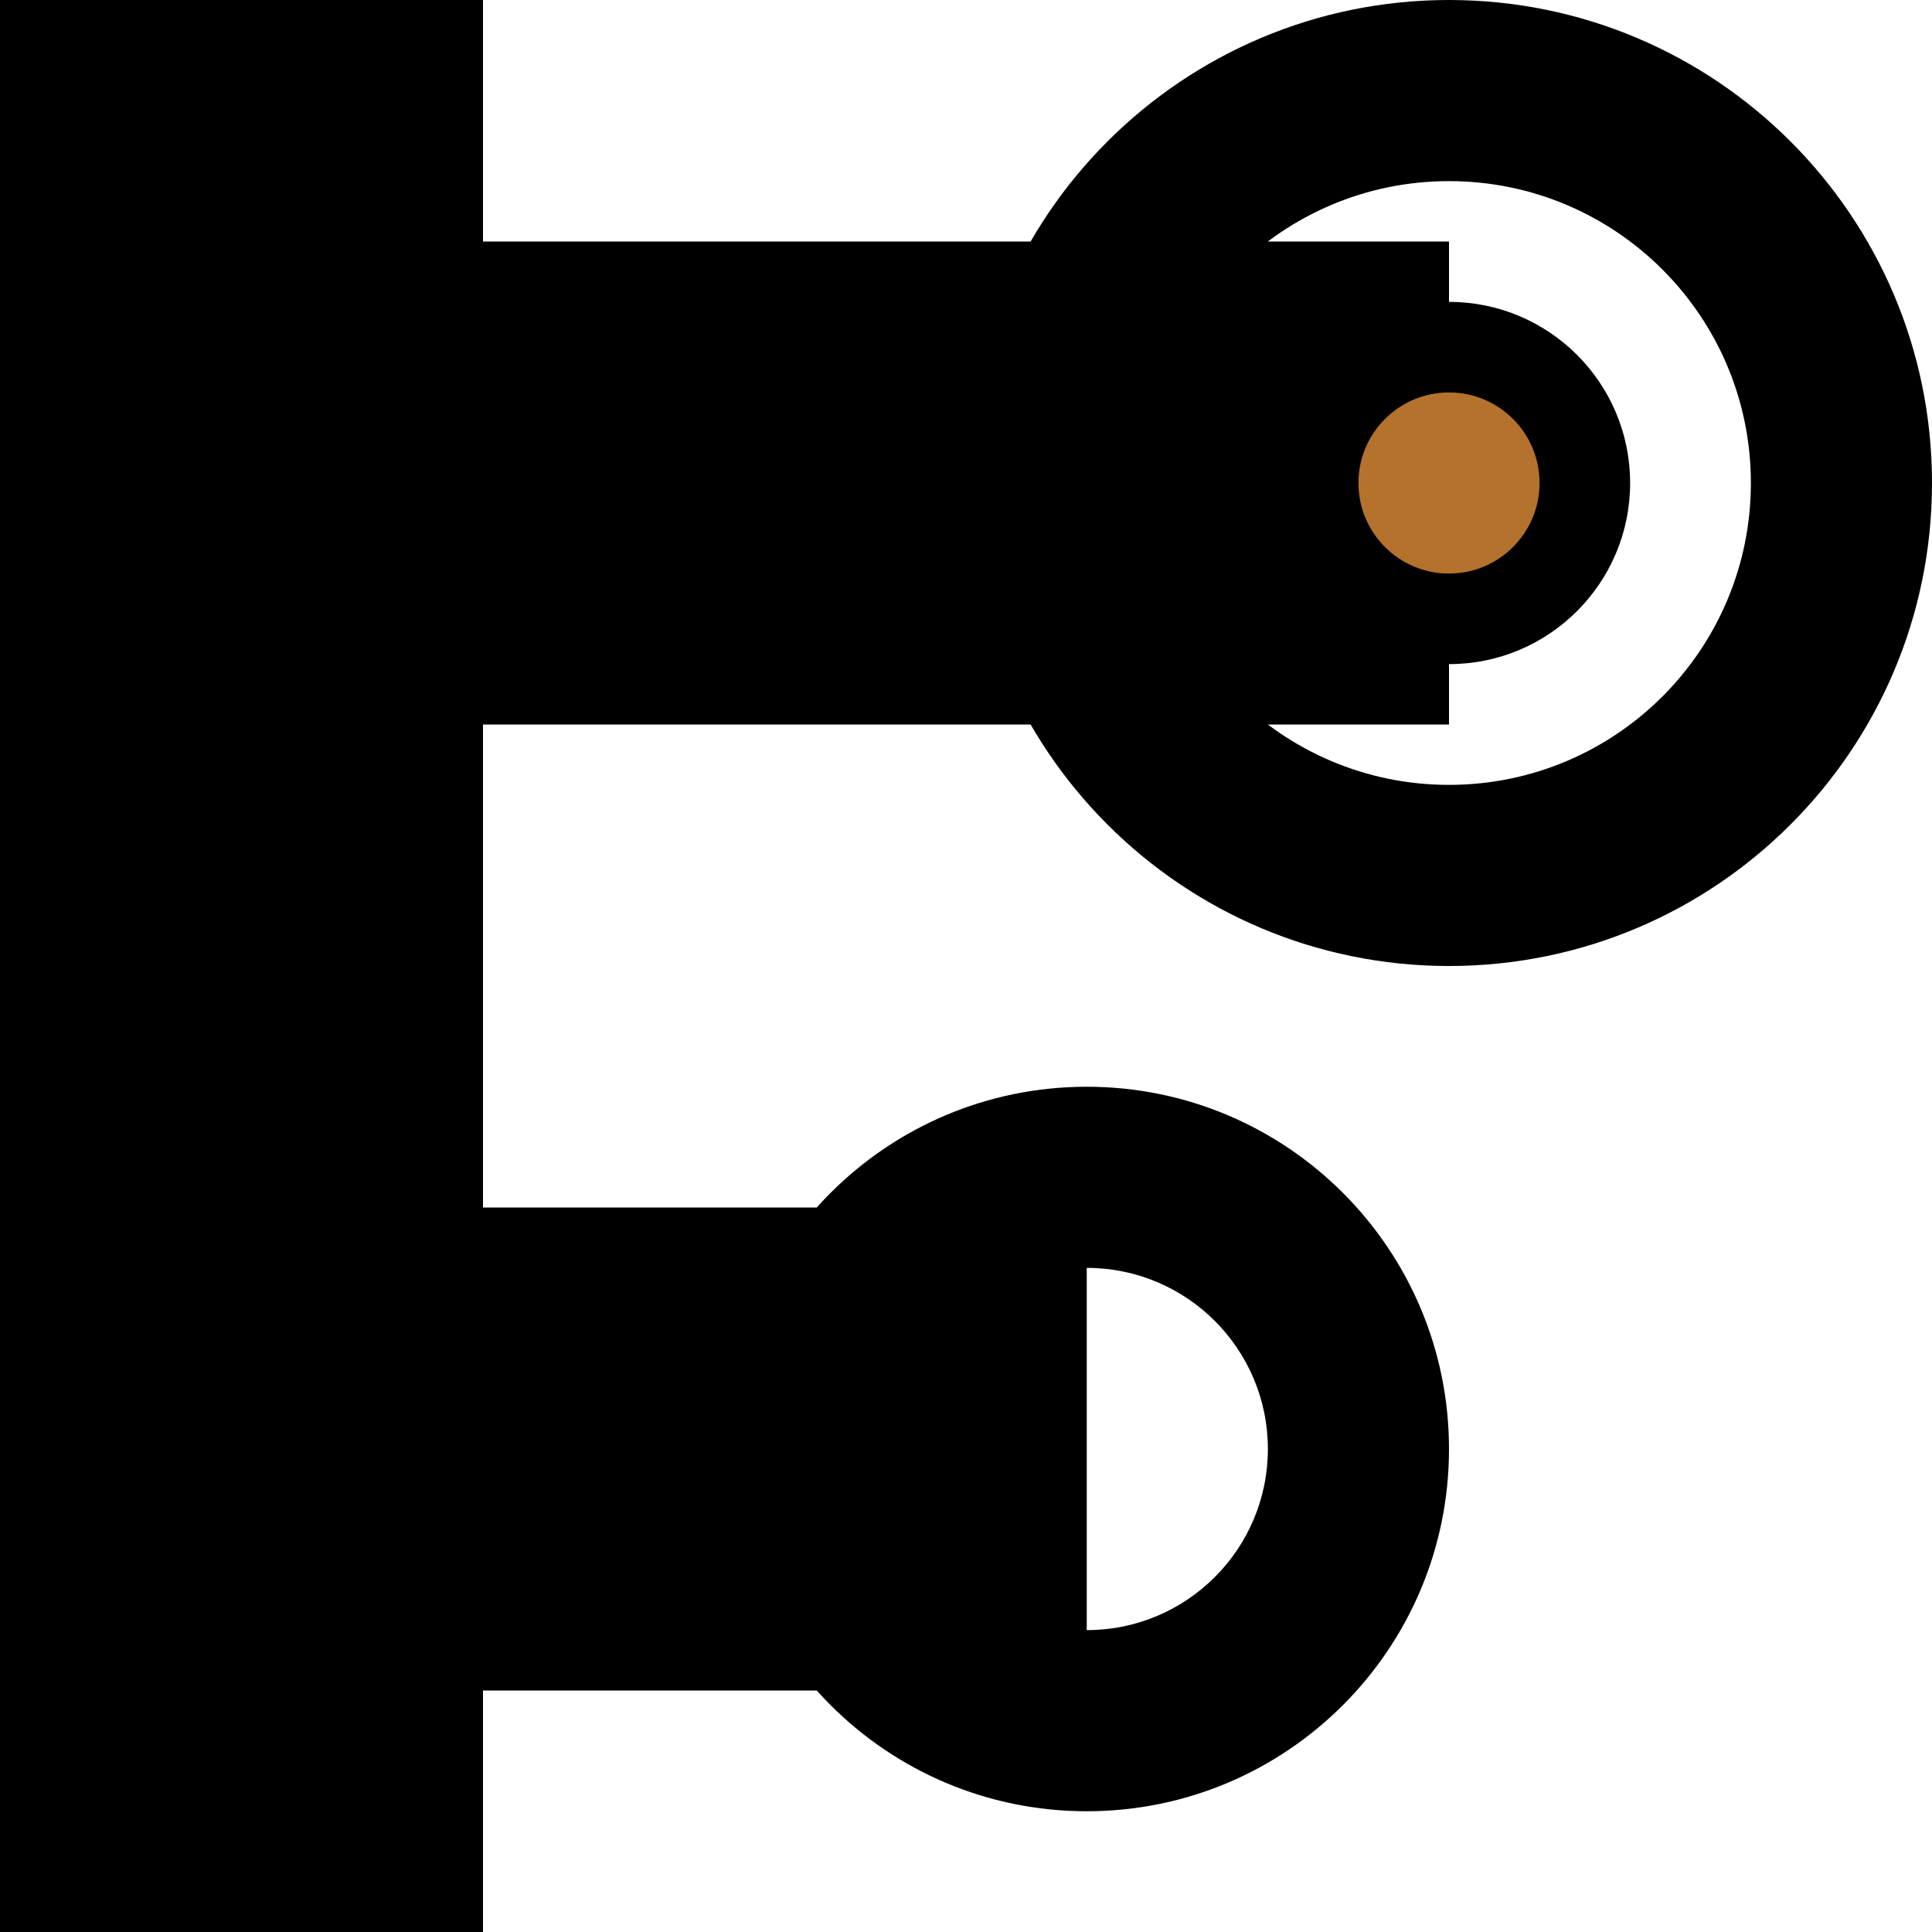
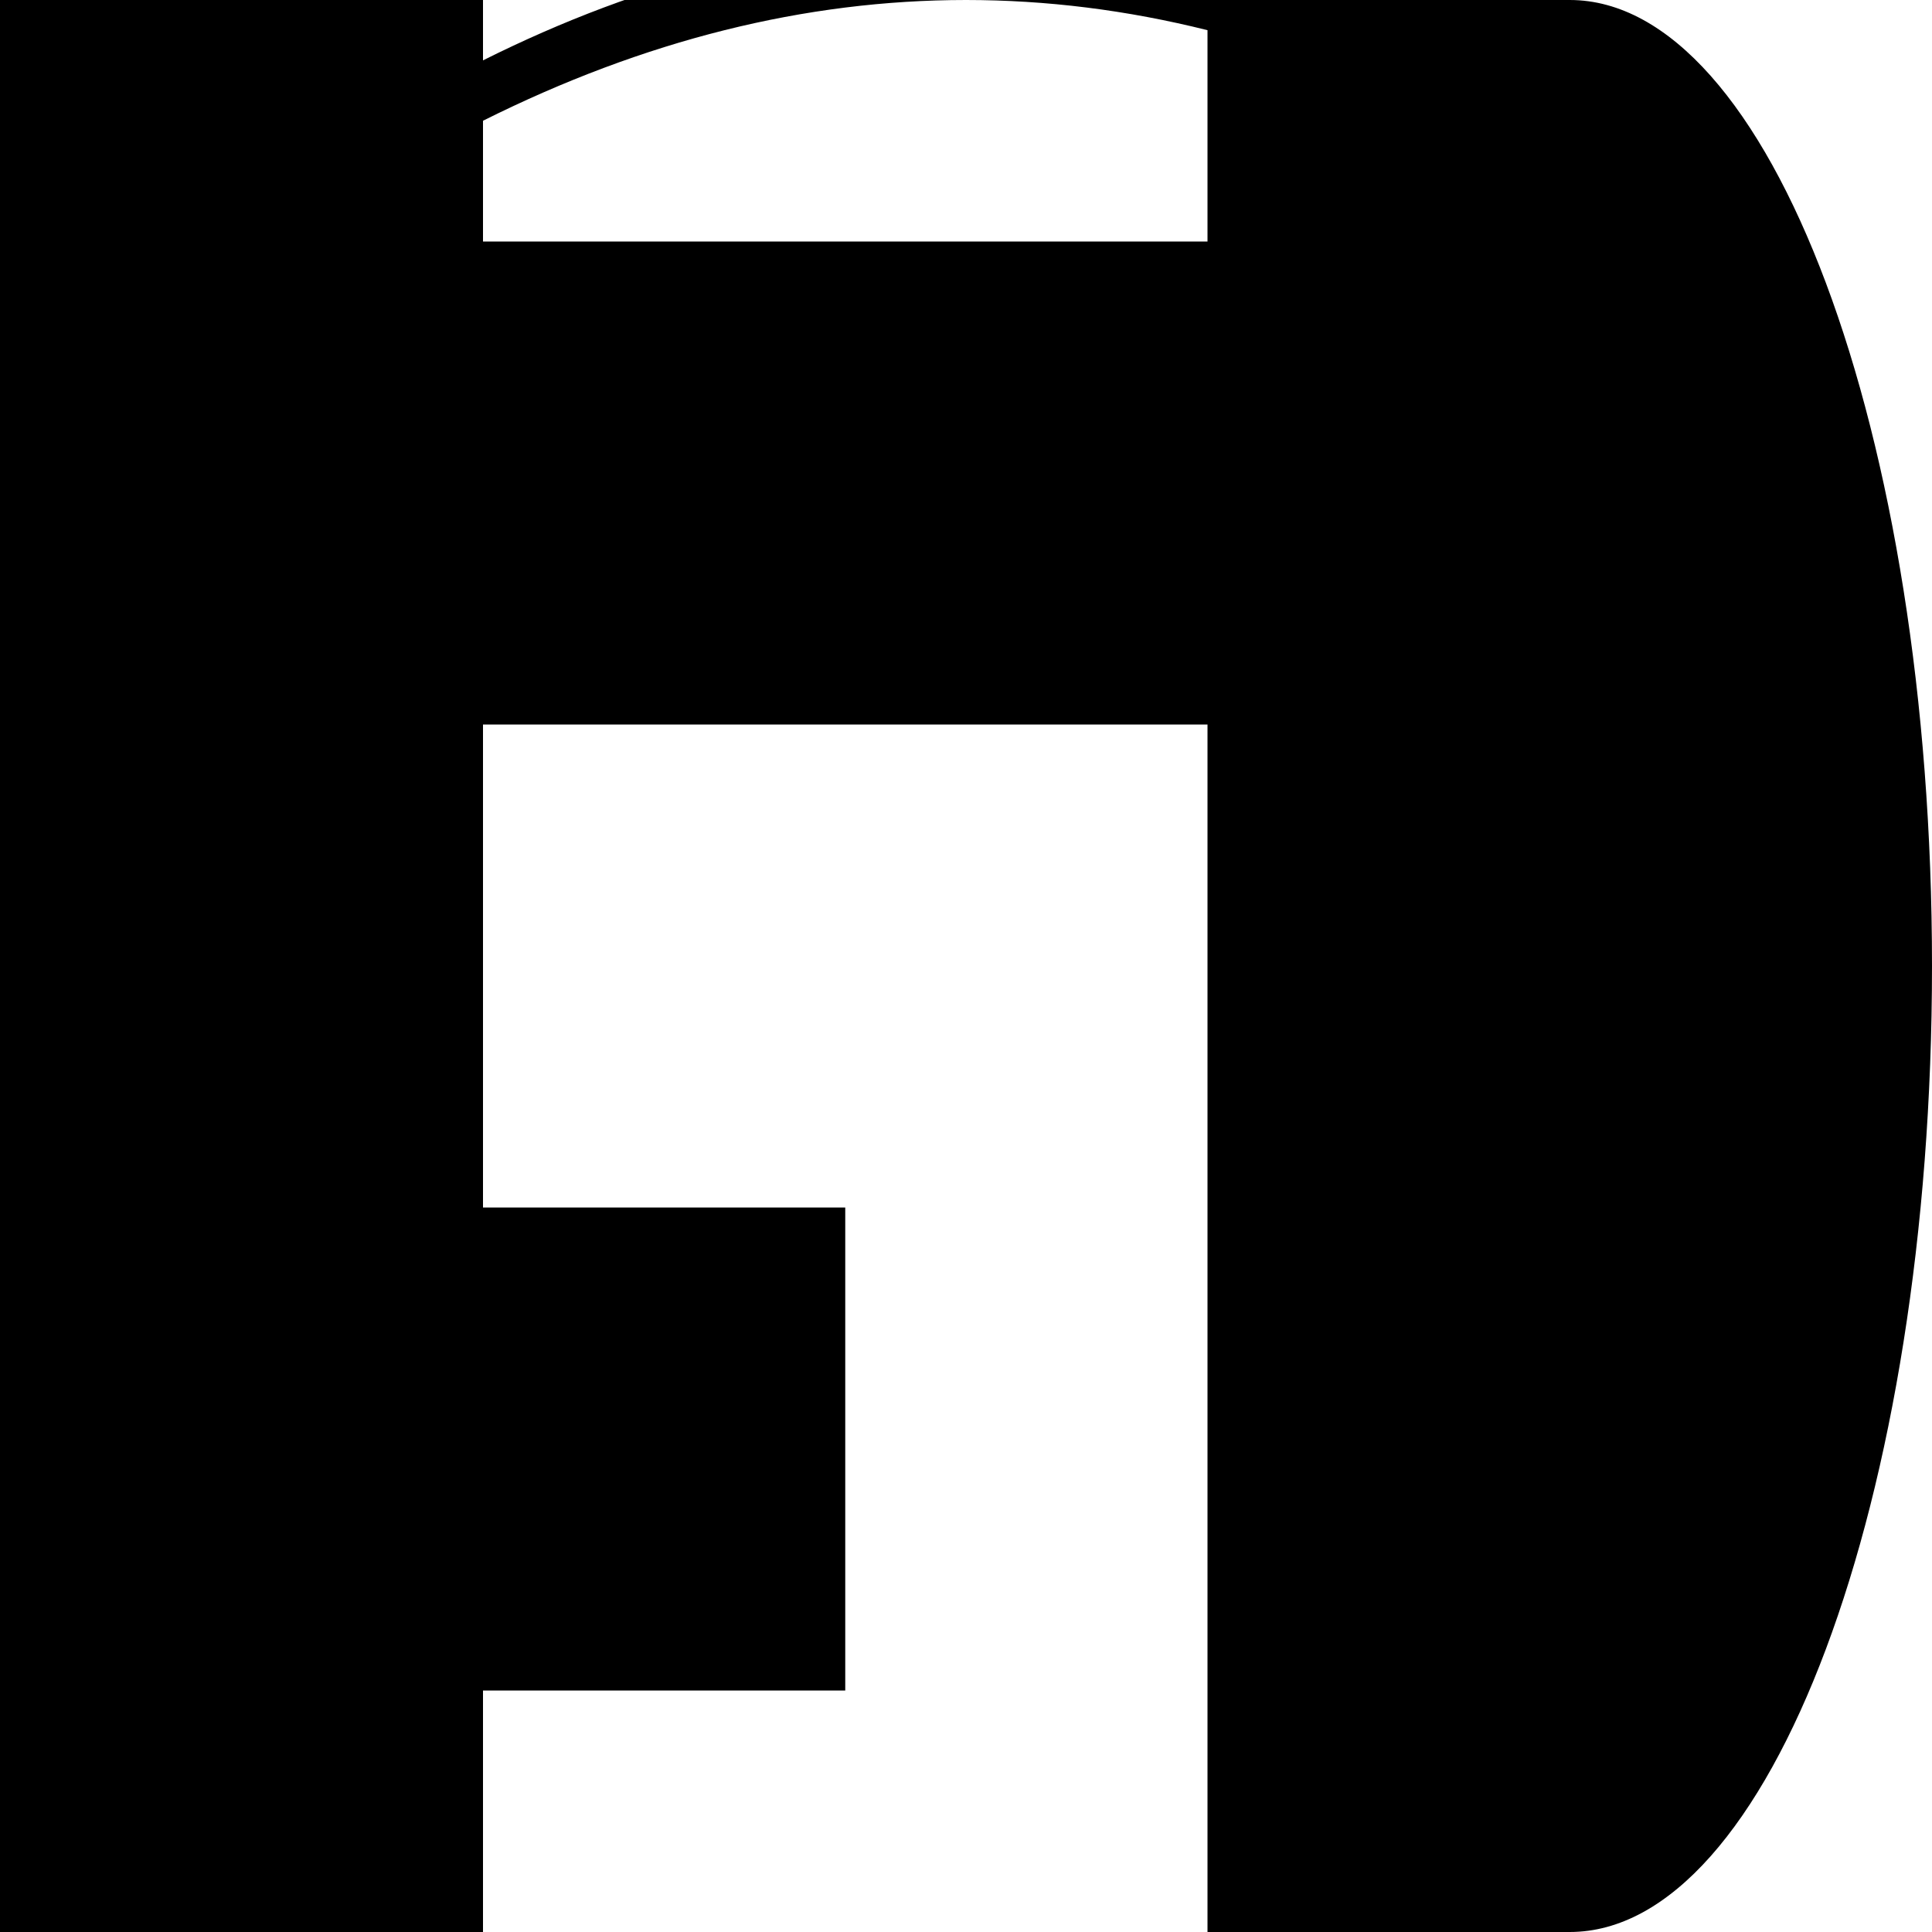
<svg xmlns="http://www.w3.org/2000/svg" viewBox="0 0 128 128">
  <g fill="#000000" fill-rule="nonzero">
-     <path d="M0 0H32V128H0ZM0 16H96V48H0ZM0 80H72V112H0ZM64 32A32 32 0 0 1 128 32A32 32 0 0 1 64 32ZM76 32A20 20 0 0 0 116 32A20 20 0 0 0 76 32ZM84 32A12 12 0 0 1 108 32A12 12 0 0 1 84 32ZM48 96A24 24 0 0 1 96 96A24 24 0 0 1 48 96ZM60 96A12 12 0 0 0 84 96A12 12 0 0 0 60 96Z" />
+     <path d="M0 0H32V128H0ZM0 16H80V48H0ZM0 80H56V112H0ZM80 0H104A24 64 0 0 1 104 128H80ZM32 4Q64 -12 96 4L96 8Q64 -8 32 8Z" />
  </g>
-   <circle cx="96" cy="32" r="6" fill="#b4722c" />
</svg>
